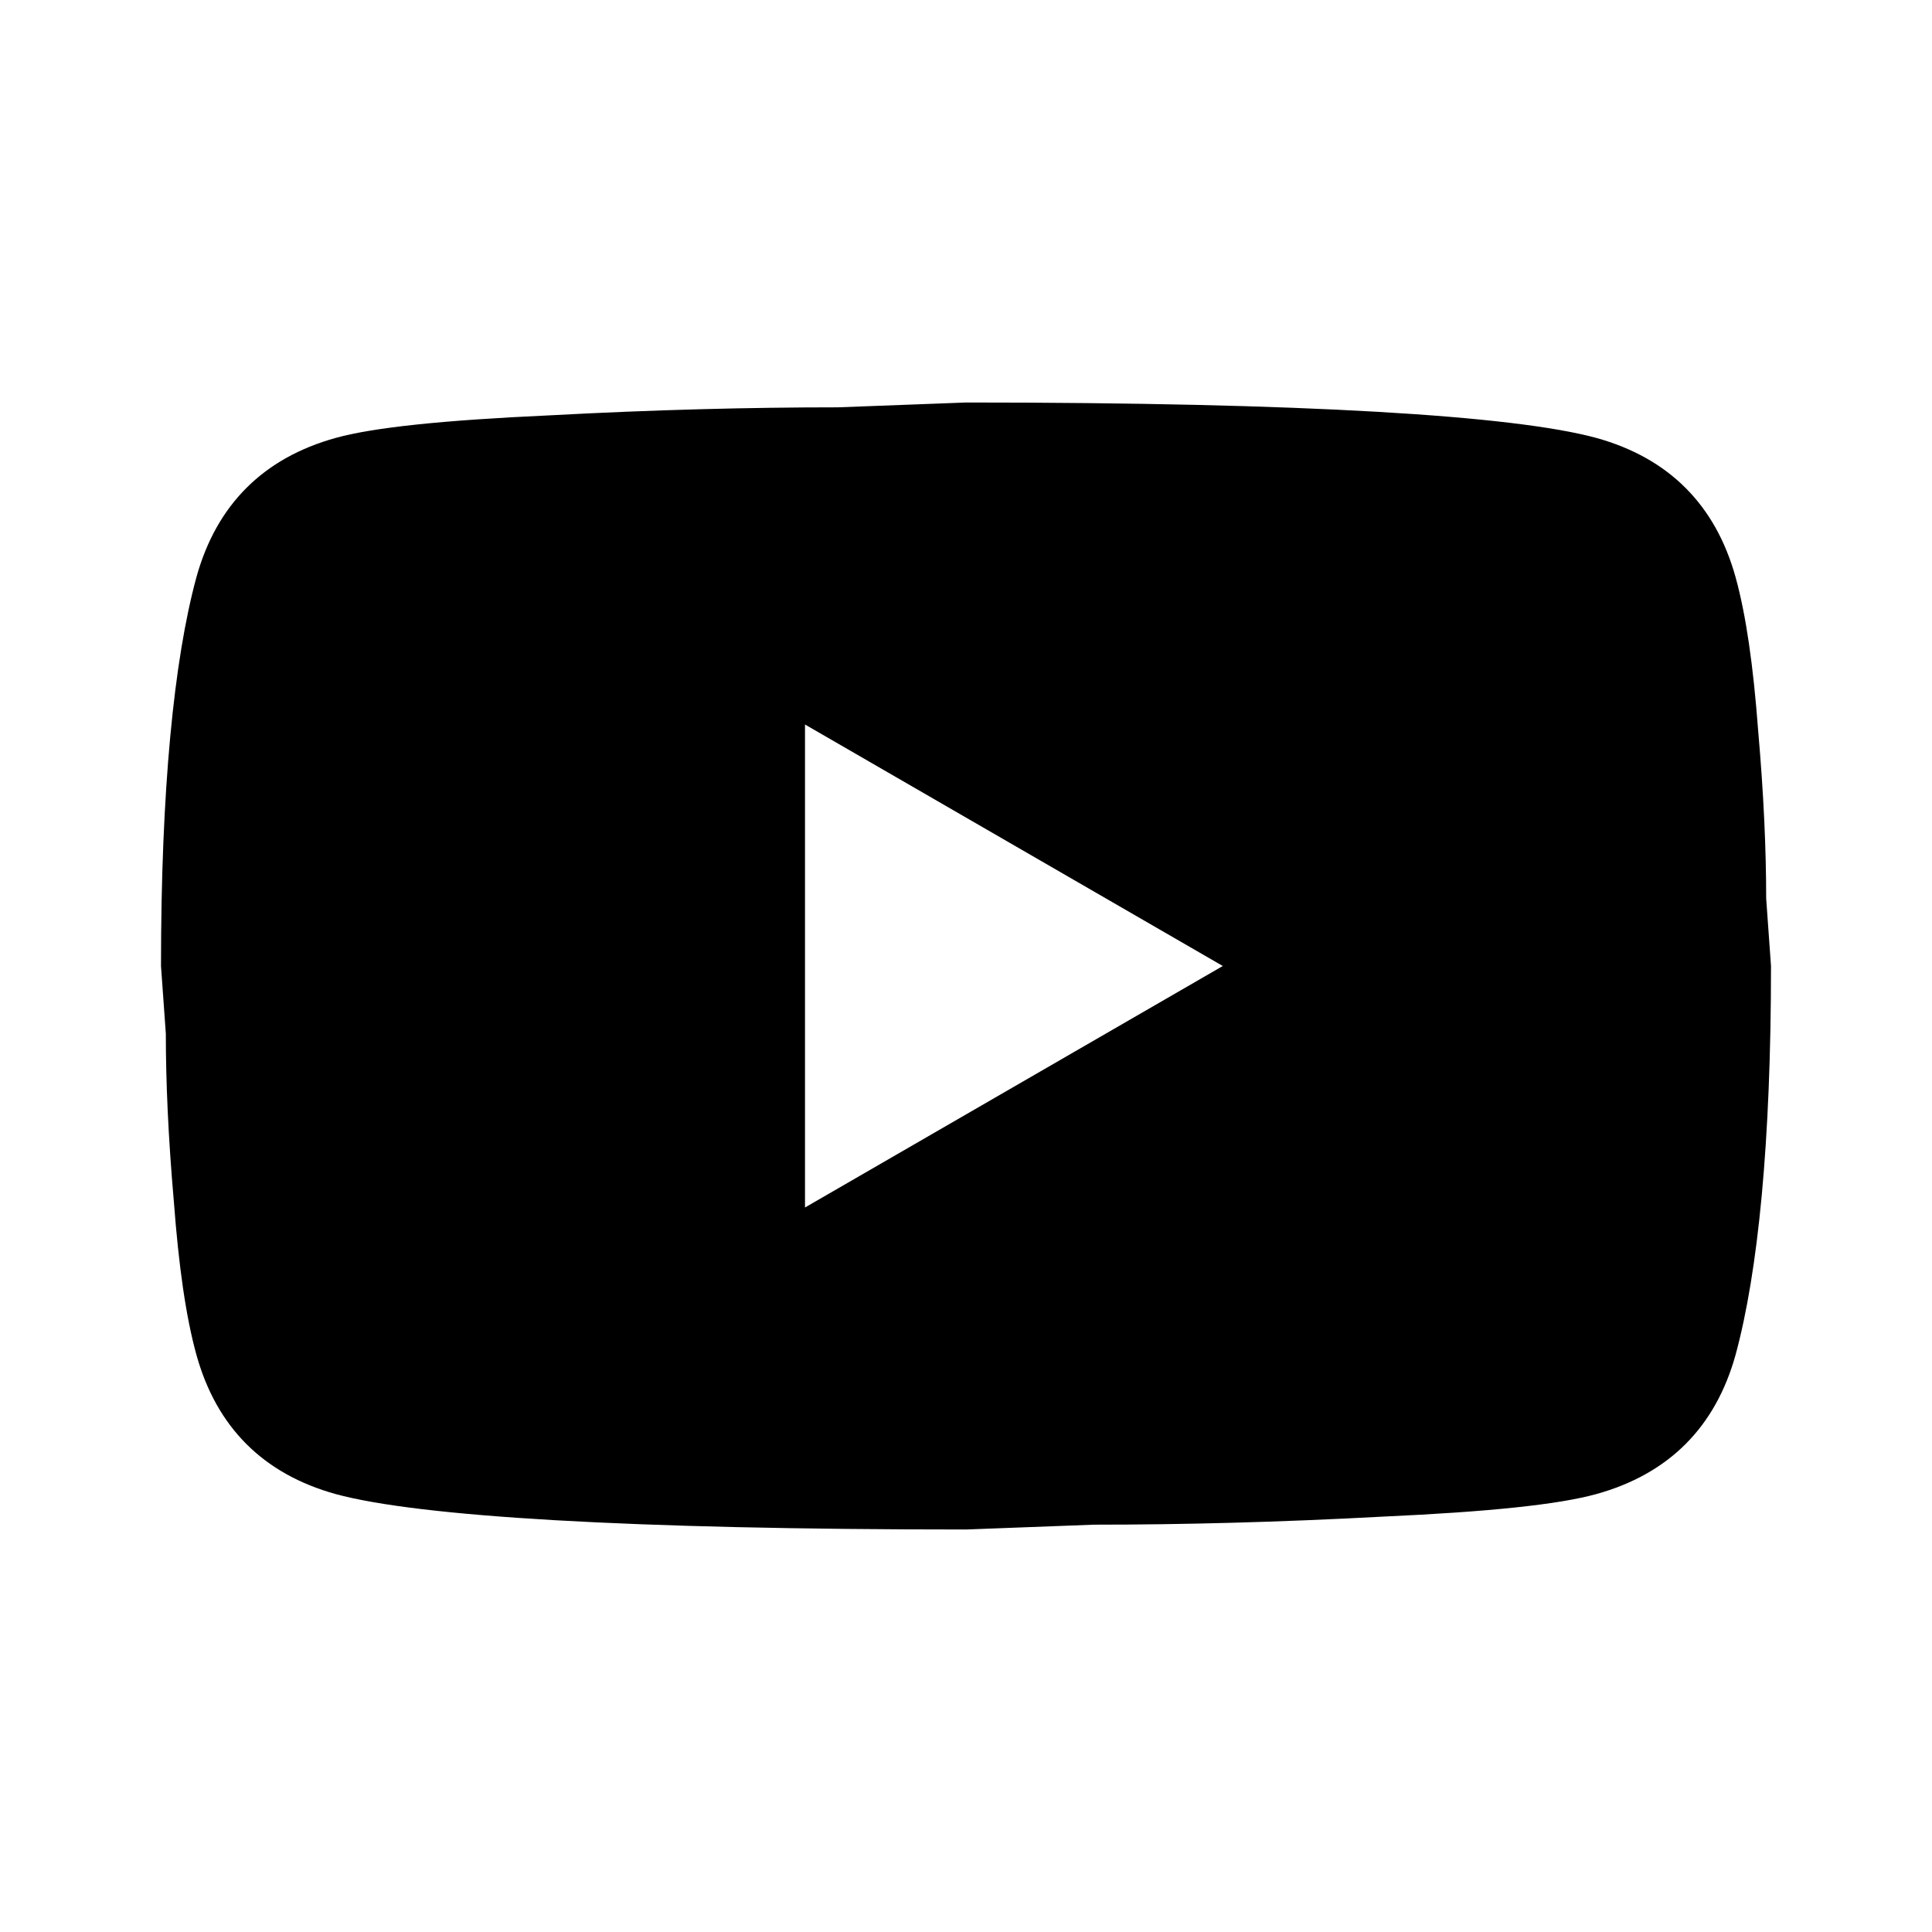
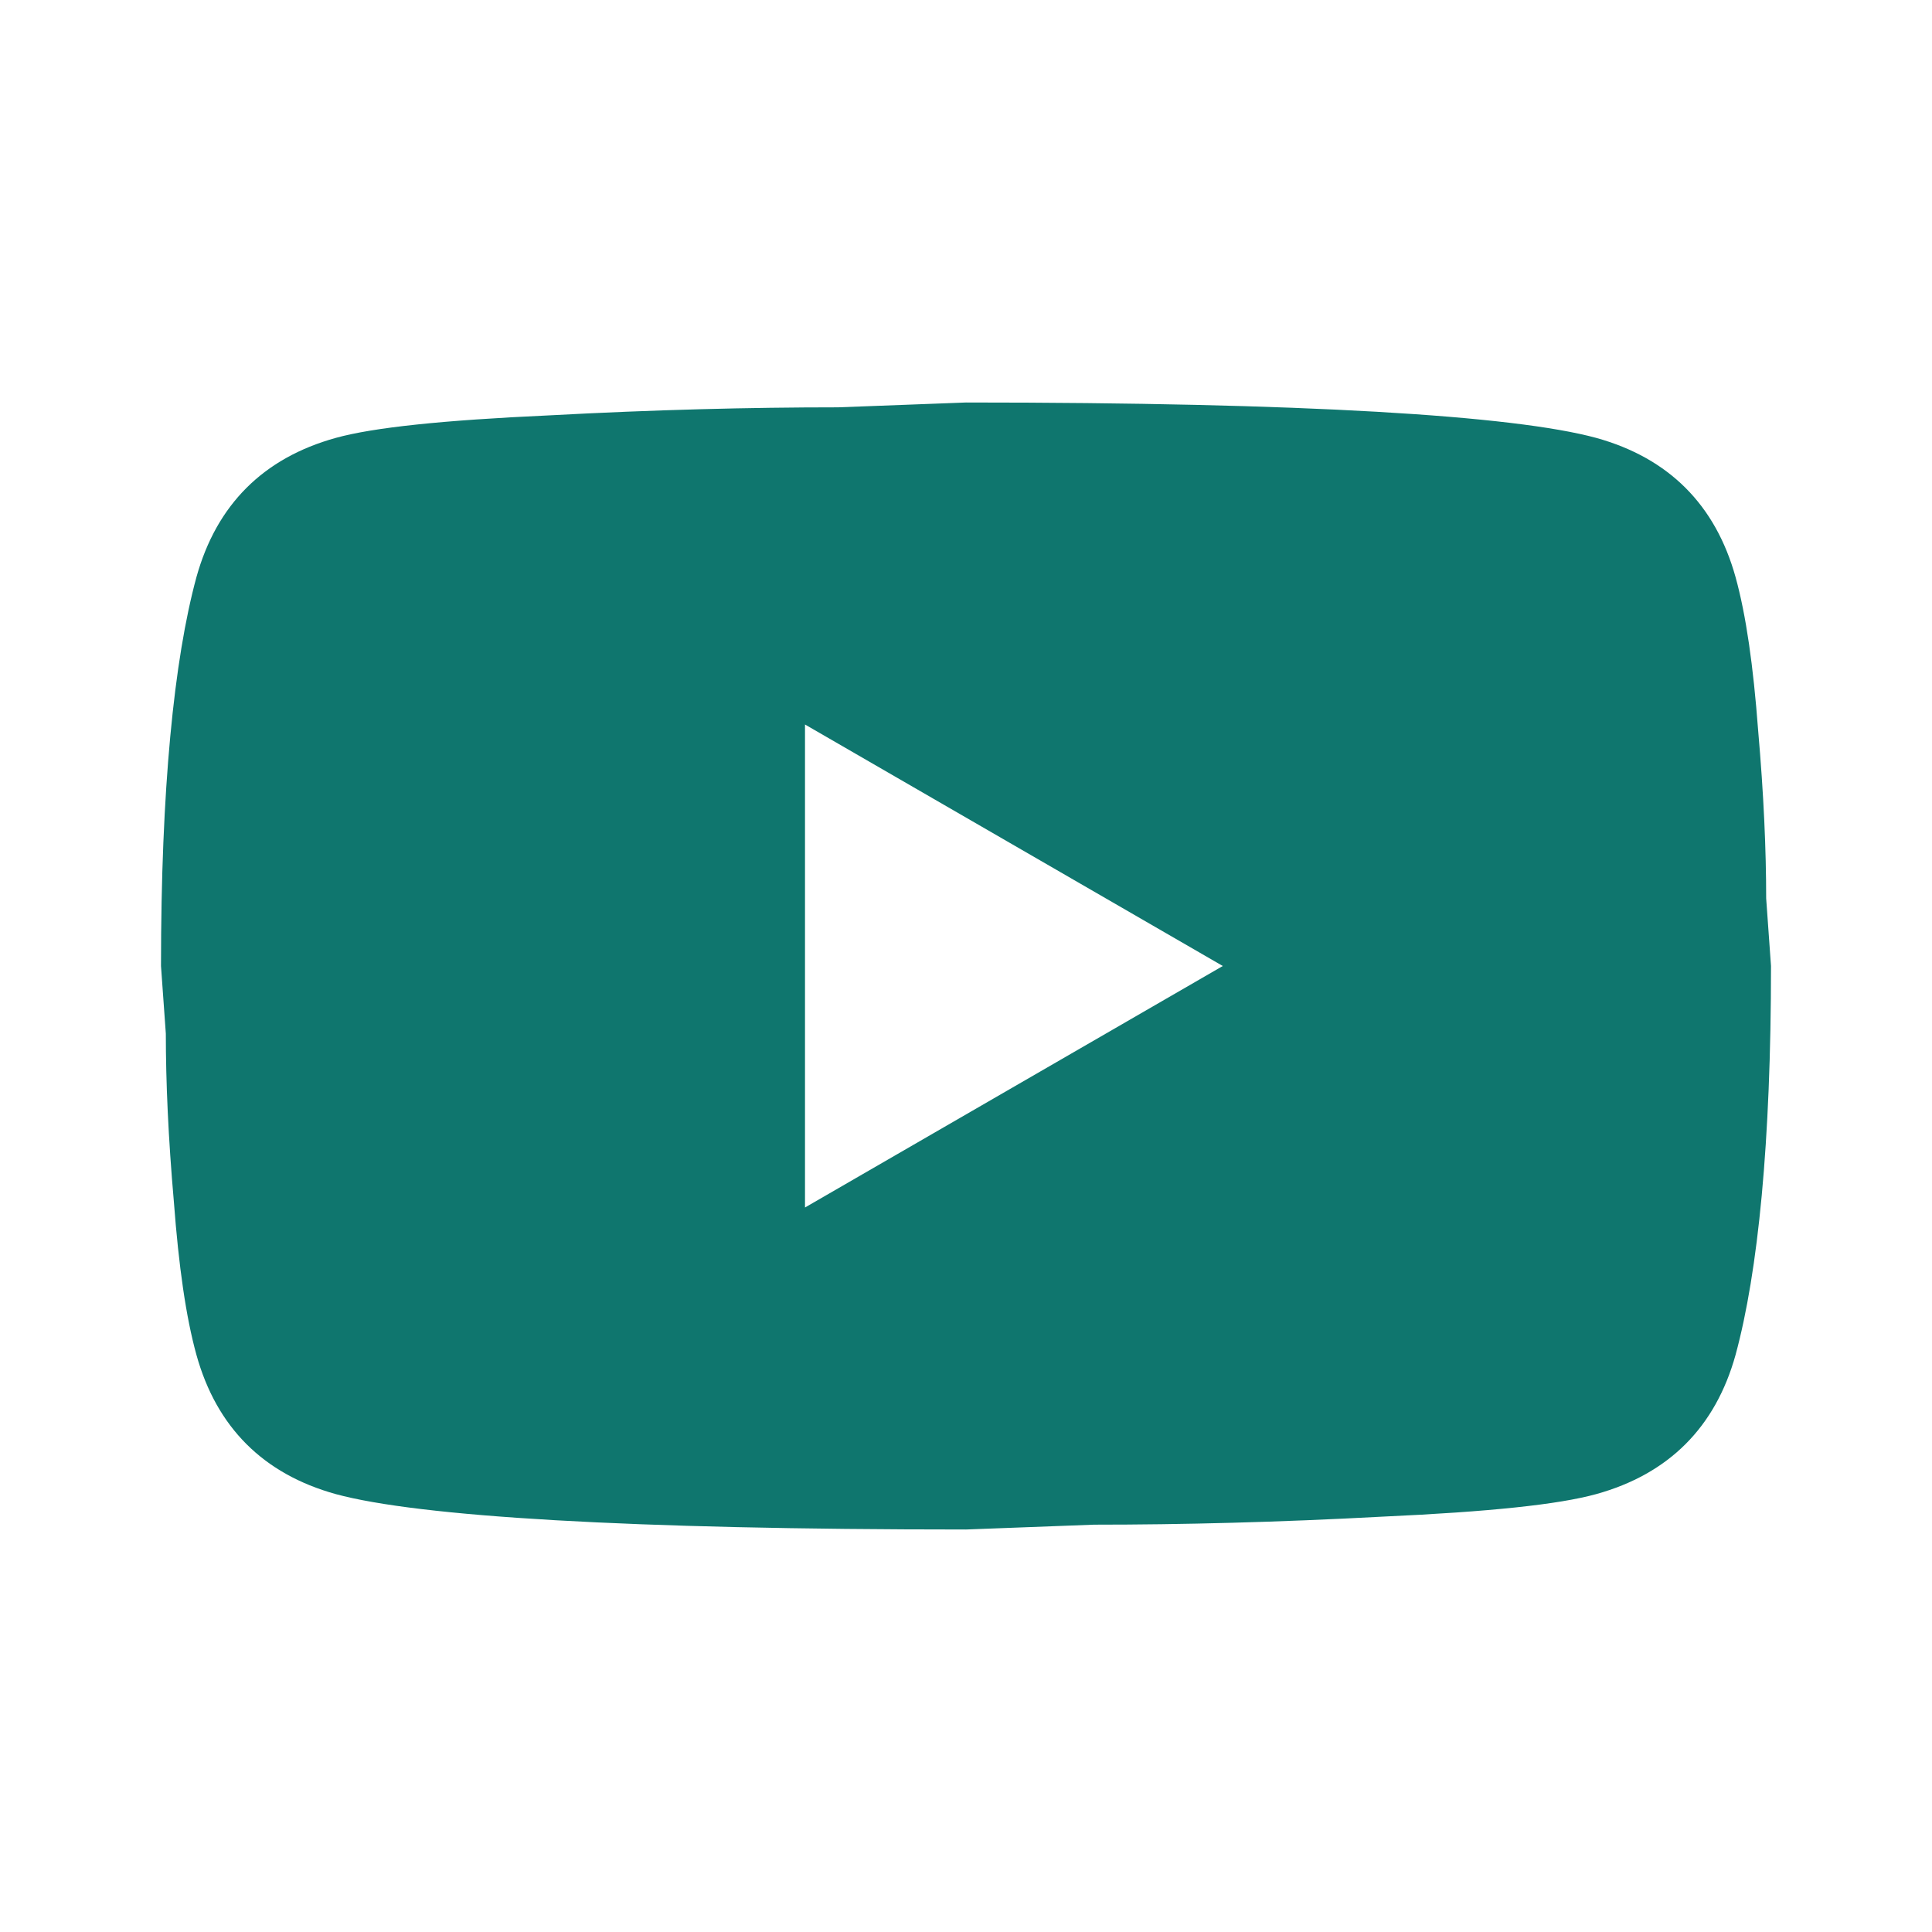
<svg xmlns="http://www.w3.org/2000/svg" width="1em" height="1em" viewBox="0 0 24 24">
-   <path fill="currentColor" d="m10 15l5.19-3L10 9v6m11.56-7.83c.13.47.22 1.1.28 1.9c.07.8.1 1.49.1 2.09L22 12c0 2.19-.16 3.8-.44 4.83c-.25.9-.83 1.48-1.73 1.73c-.47.13-1.33.22-2.65.28c-1.3.07-2.49.1-3.59.1L12 19c-4.19 0-6.8-.16-7.83-.44c-.9-.25-1.48-.83-1.73-1.73c-.13-.47-.22-1.1-.28-1.9c-.07-.8-.1-1.49-.1-2.09L2 12c0-2.19.16-3.8.44-4.83c.25-.9.83-1.48 1.73-1.73c.47-.13 1.33-.22 2.65-.28c1.3-.07 2.49-.1 3.59-.1L12 5c4.19 0 6.8.16 7.83.44c.9.25 1.48.83 1.73 1.73Z" />
+   <path fill="#0f766e" d="m10 15l5.19-3L10 9v6m11.56-7.83c.13.47.22 1.1.28 1.9c.07.8.1 1.49.1 2.09L22 12c0 2.19-.16 3.8-.44 4.83c-.25.9-.83 1.48-1.73 1.73c-.47.13-1.33.22-2.65.28c-1.3.07-2.49.1-3.59.1L12 19c-4.19 0-6.8-.16-7.83-.44c-.9-.25-1.48-.83-1.73-1.73c-.13-.47-.22-1.1-.28-1.9c-.07-.8-.1-1.49-.1-2.09L2 12c0-2.19.16-3.8.44-4.83c.25-.9.83-1.48 1.73-1.73c.47-.13 1.33-.22 2.65-.28c1.3-.07 2.49-.1 3.59-.1L12 5c4.19 0 6.8.16 7.83.44c.9.25 1.48.83 1.73 1.73Z" />
</svg>
